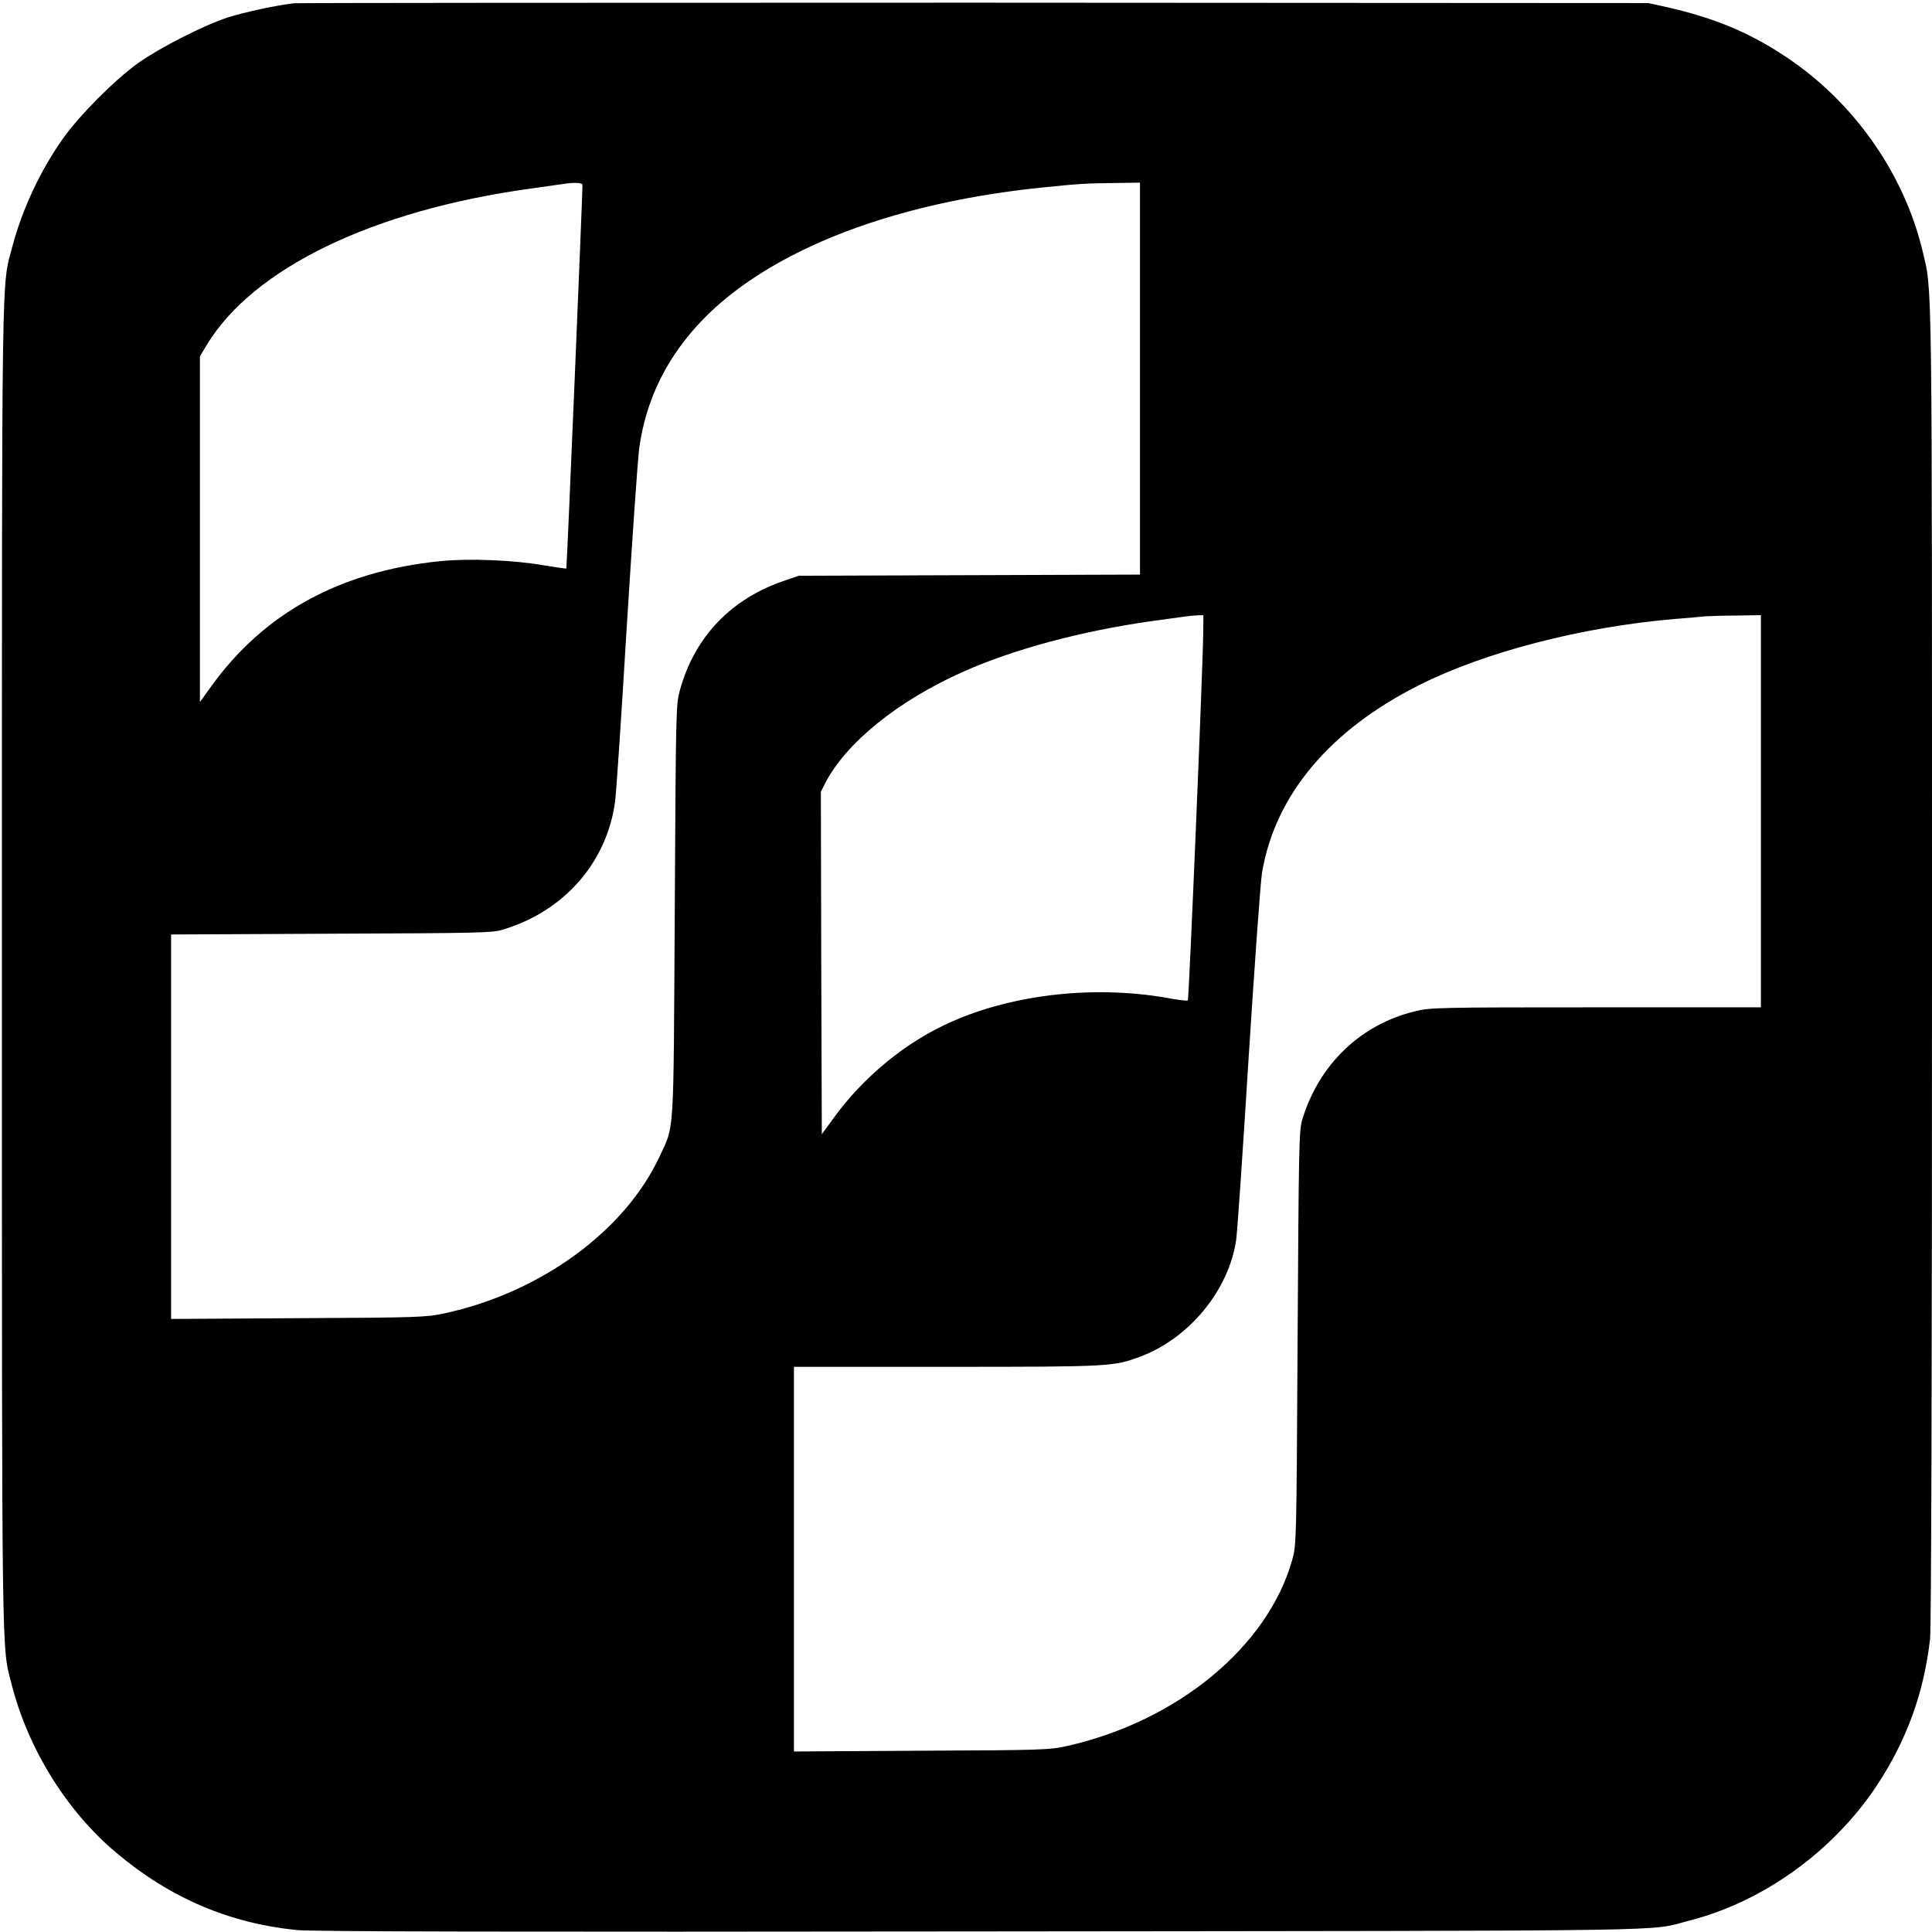
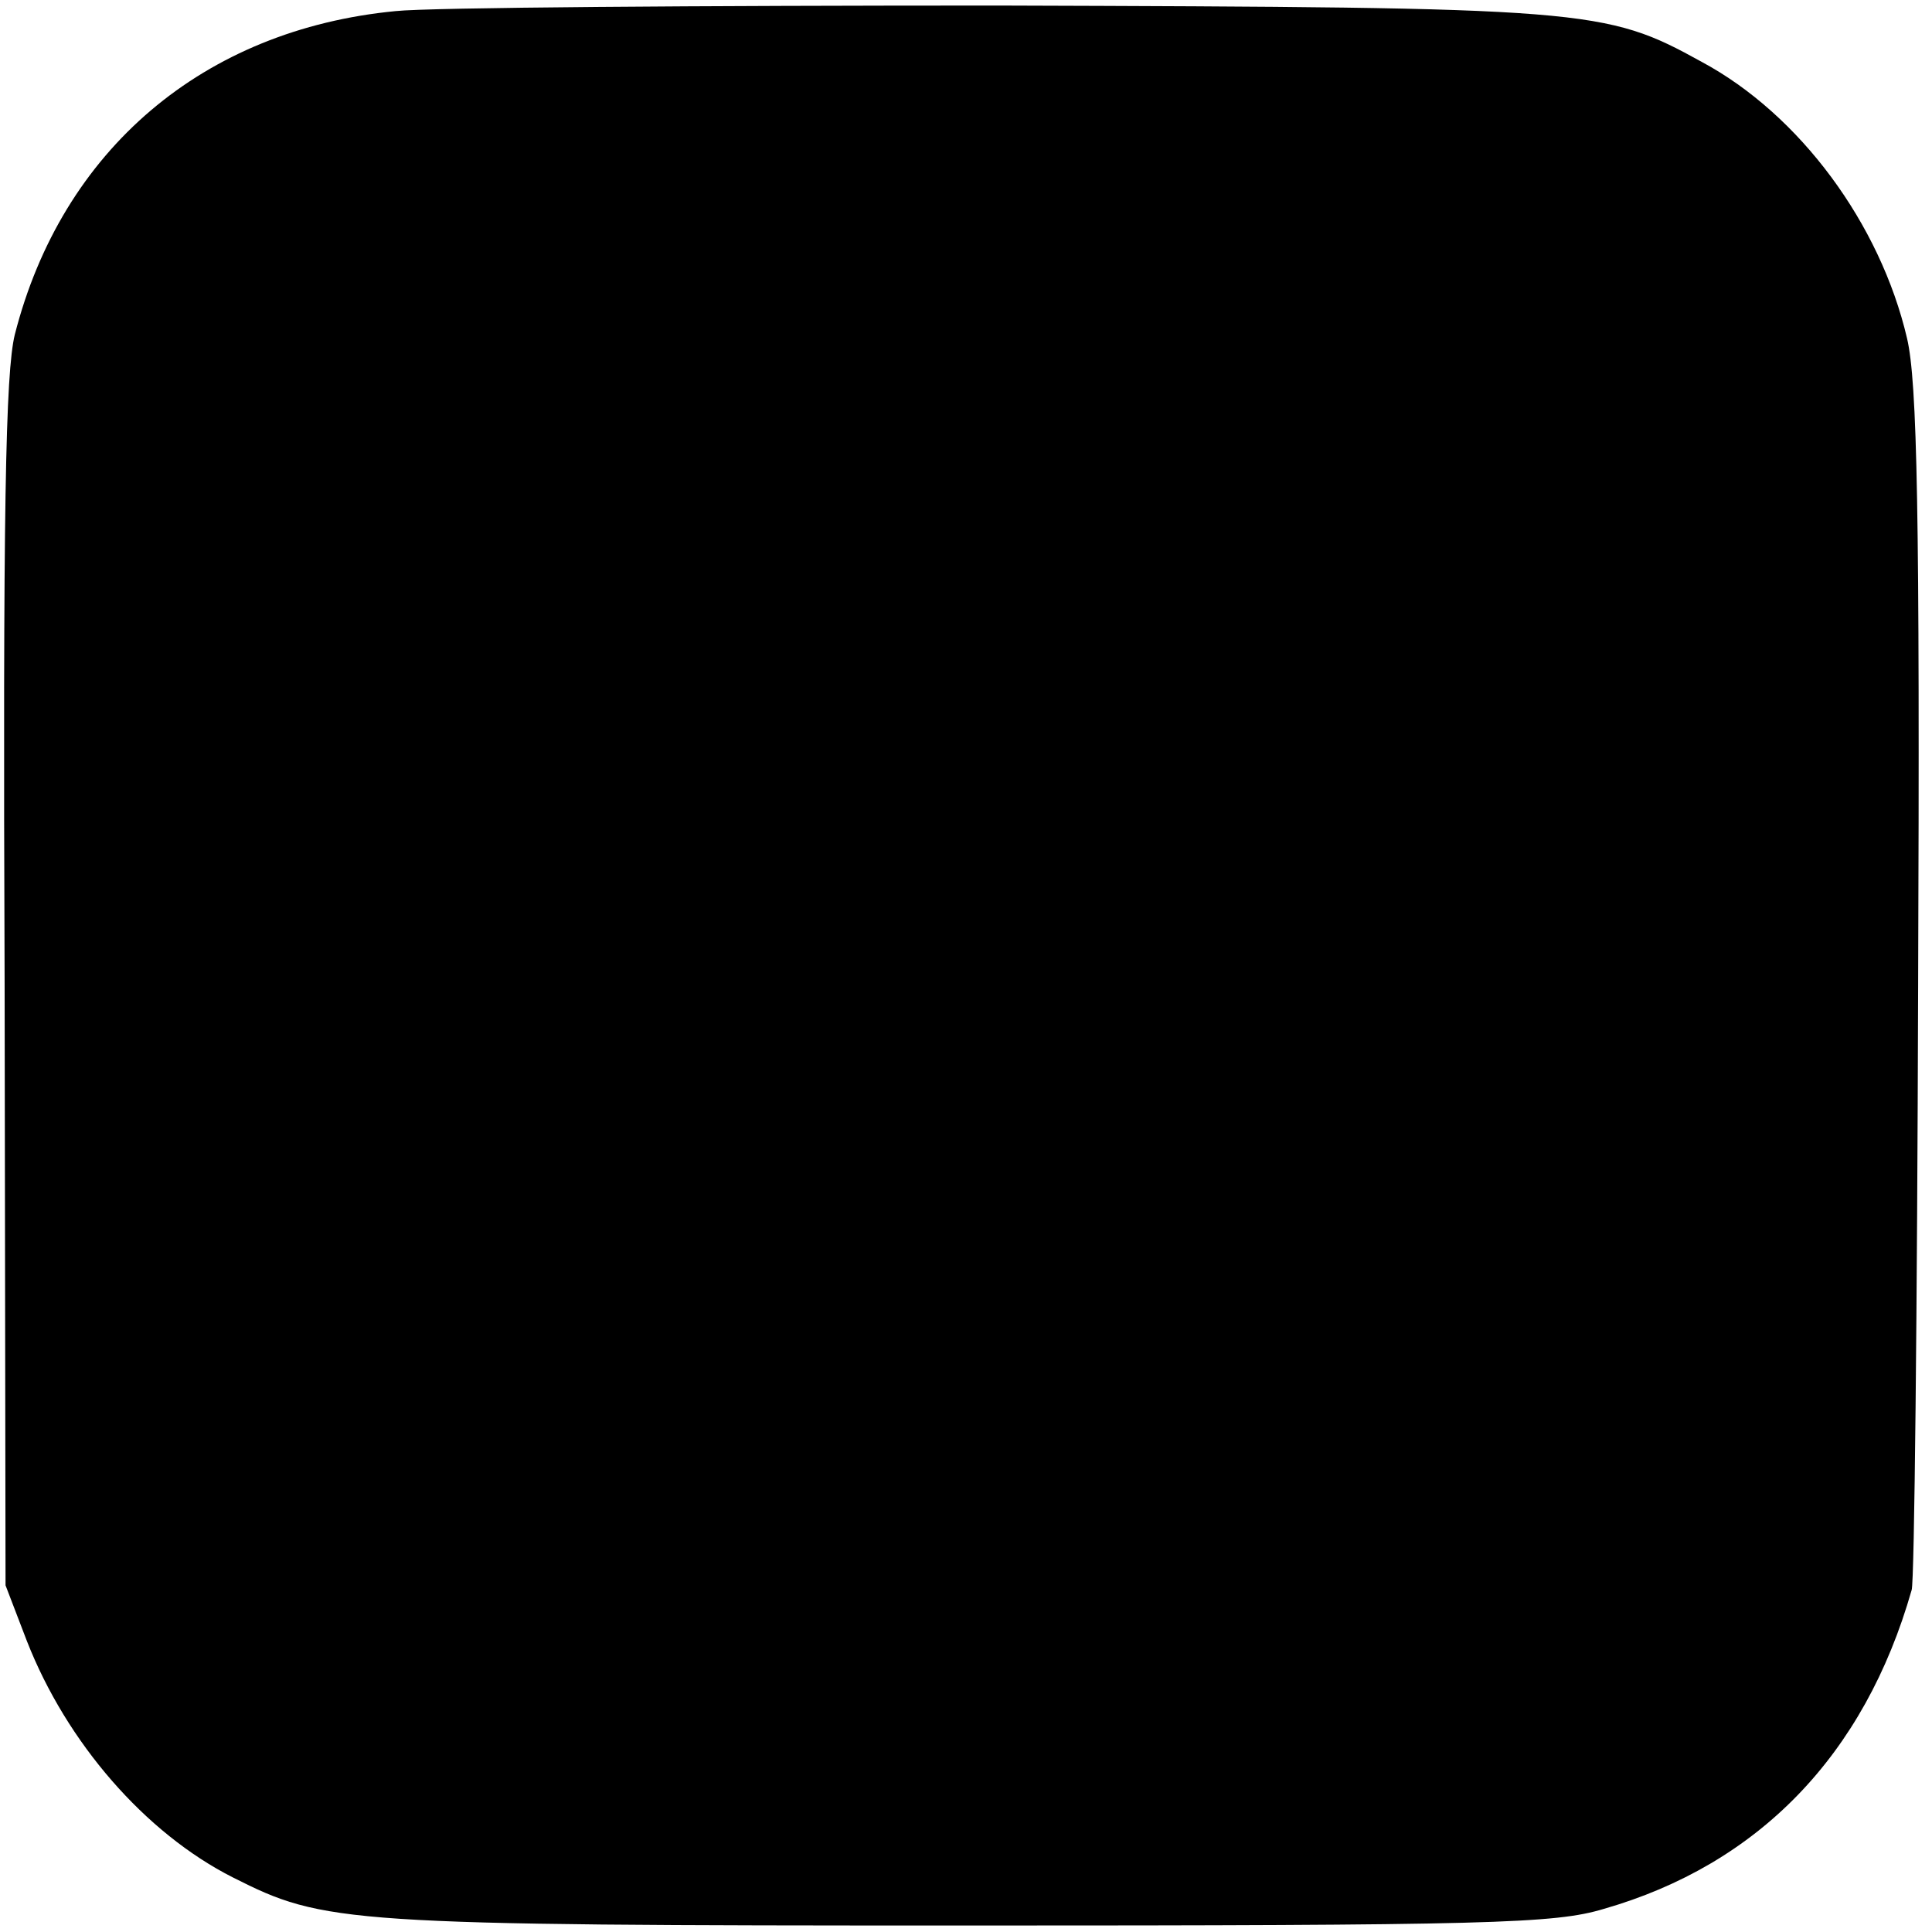
- <svg xmlns="http://www.w3.org/2000/svg" version="1.0" width="1005pt" height="1005pt" viewBox="0 0 1005 1005" preserveAspectRatio="xMidYMid meet">
-   <g transform="translate(0,1005) scale(0.1,-0.1)" fill="#000000" stroke="none">
-     <path d="M1530 10033 c-85 -9 -258 -46 -343 -73 -126 -41 -352 -156 -467 -237 -122 -87 -306 -272 -392 -393 -118 -167 -211 -365 -263 -560 -58 -220 -55 0 -55 -3745 0 -3695 -2 -3532 50 -3735 86 -338 287 -661 544 -877 280 -236 589 -368 941 -403 79 -8 1088 -10 3560 -7 3757 4 3458 -1 3682 56 384 98 748 360 974 700 157 237 247 484 279 766 6 59 10 1284 10 3505 0 3662 2 3500 -49 3714 -96 402 -356 774 -709 1009 -190 127 -371 203 -622 260 l-95 21 -3505 2 c-1928 0 -3521 -1 -3540 -3z m1500 -945 c0 -56 -81 -1992 -84 -1995 -1 -2 -56 6 -122 17 -155 27 -387 36 -534 21 -522 -53 -918 -270 -1194 -655 l-56 -78 0 899 0 899 35 59 c241 399 864 701 1685 814 80 11 156 22 170 24 55 9 100 7 100 -5z m2900 -1008 l0 -1019 -887 -3 -888 -3 -70 -24 c-279 -93 -470 -291 -547 -567 -22 -79 -22 -84 -28 -1154 -7 -1202 -1 -1107 -80 -1278 -181 -387 -619 -706 -1118 -814 -92 -20 -132 -22 -759 -25 l-663 -4 0 1000 0 1000 833 4 c765 3 837 4 892 21 321 96 544 352 585 670 6 45 33 450 60 901 28 451 57 870 65 932 49 362 254 665 606 894 369 241 886 402 1494 464 199 20 218 21 373 23 l132 2 0 -1020z m329 -1322 c-1 -159 -74 -1906 -80 -1912 -3 -3 -39 1 -80 8 -383 73 -814 29 -1147 -118 -236 -103 -461 -287 -617 -504 l-60 -82 -3 890 -2 891 21 42 c108 212 380 432 720 583 265 118 614 211 979 263 188 26 199 28 238 30 l32 1 -1 -92z m2901 -928 l0 -1020 -857 0 c-819 0 -862 -1 -940 -20 -285 -68 -503 -278 -589 -565 -17 -55 -18 -142 -24 -1135 -6 -1069 -6 -1075 -28 -1154 -126 -450 -595 -838 -1169 -968 -95 -21 -120 -22 -760 -25 l-663 -4 0 1000 0 1001 794 0 c858 0 868 1 1010 54 252 95 456 342 496 603 6 37 35 464 65 948 31 484 62 919 70 966 68 404 353 743 821 977 343 172 845 301 1324 342 69 5 141 12 160 14 19 1 92 4 163 4 l127 2 0 -1020z" />
+ <svg xmlns="http://www.w3.org/2000/svg" version="1.0" width="209pt" height="209pt" viewBox="0 0 209 209" preserveAspectRatio="xMidYMid meet">
+   <g transform="translate(0,209) scale(0.1,-0.1)" fill="#000000" stroke="none">
+     <path d="M428 2078 c-208 -20 -361 -150 -412 -350 -10 -41 -13 -187 -11 -703 l1 -650 23 -60 c43 -110 128 -208 223 -256 99 -50 119 -52 793 -52 567 0 637 2 690 18 167 48 282 166 333 345 3 8 6 303 7 655 2 513 -1 652 -12 699 -29 124 -116 242 -222 299 -105 58 -122 59 -761 61 -322 0 -615 -2 -652 -6z" />
  </g>
</svg>
